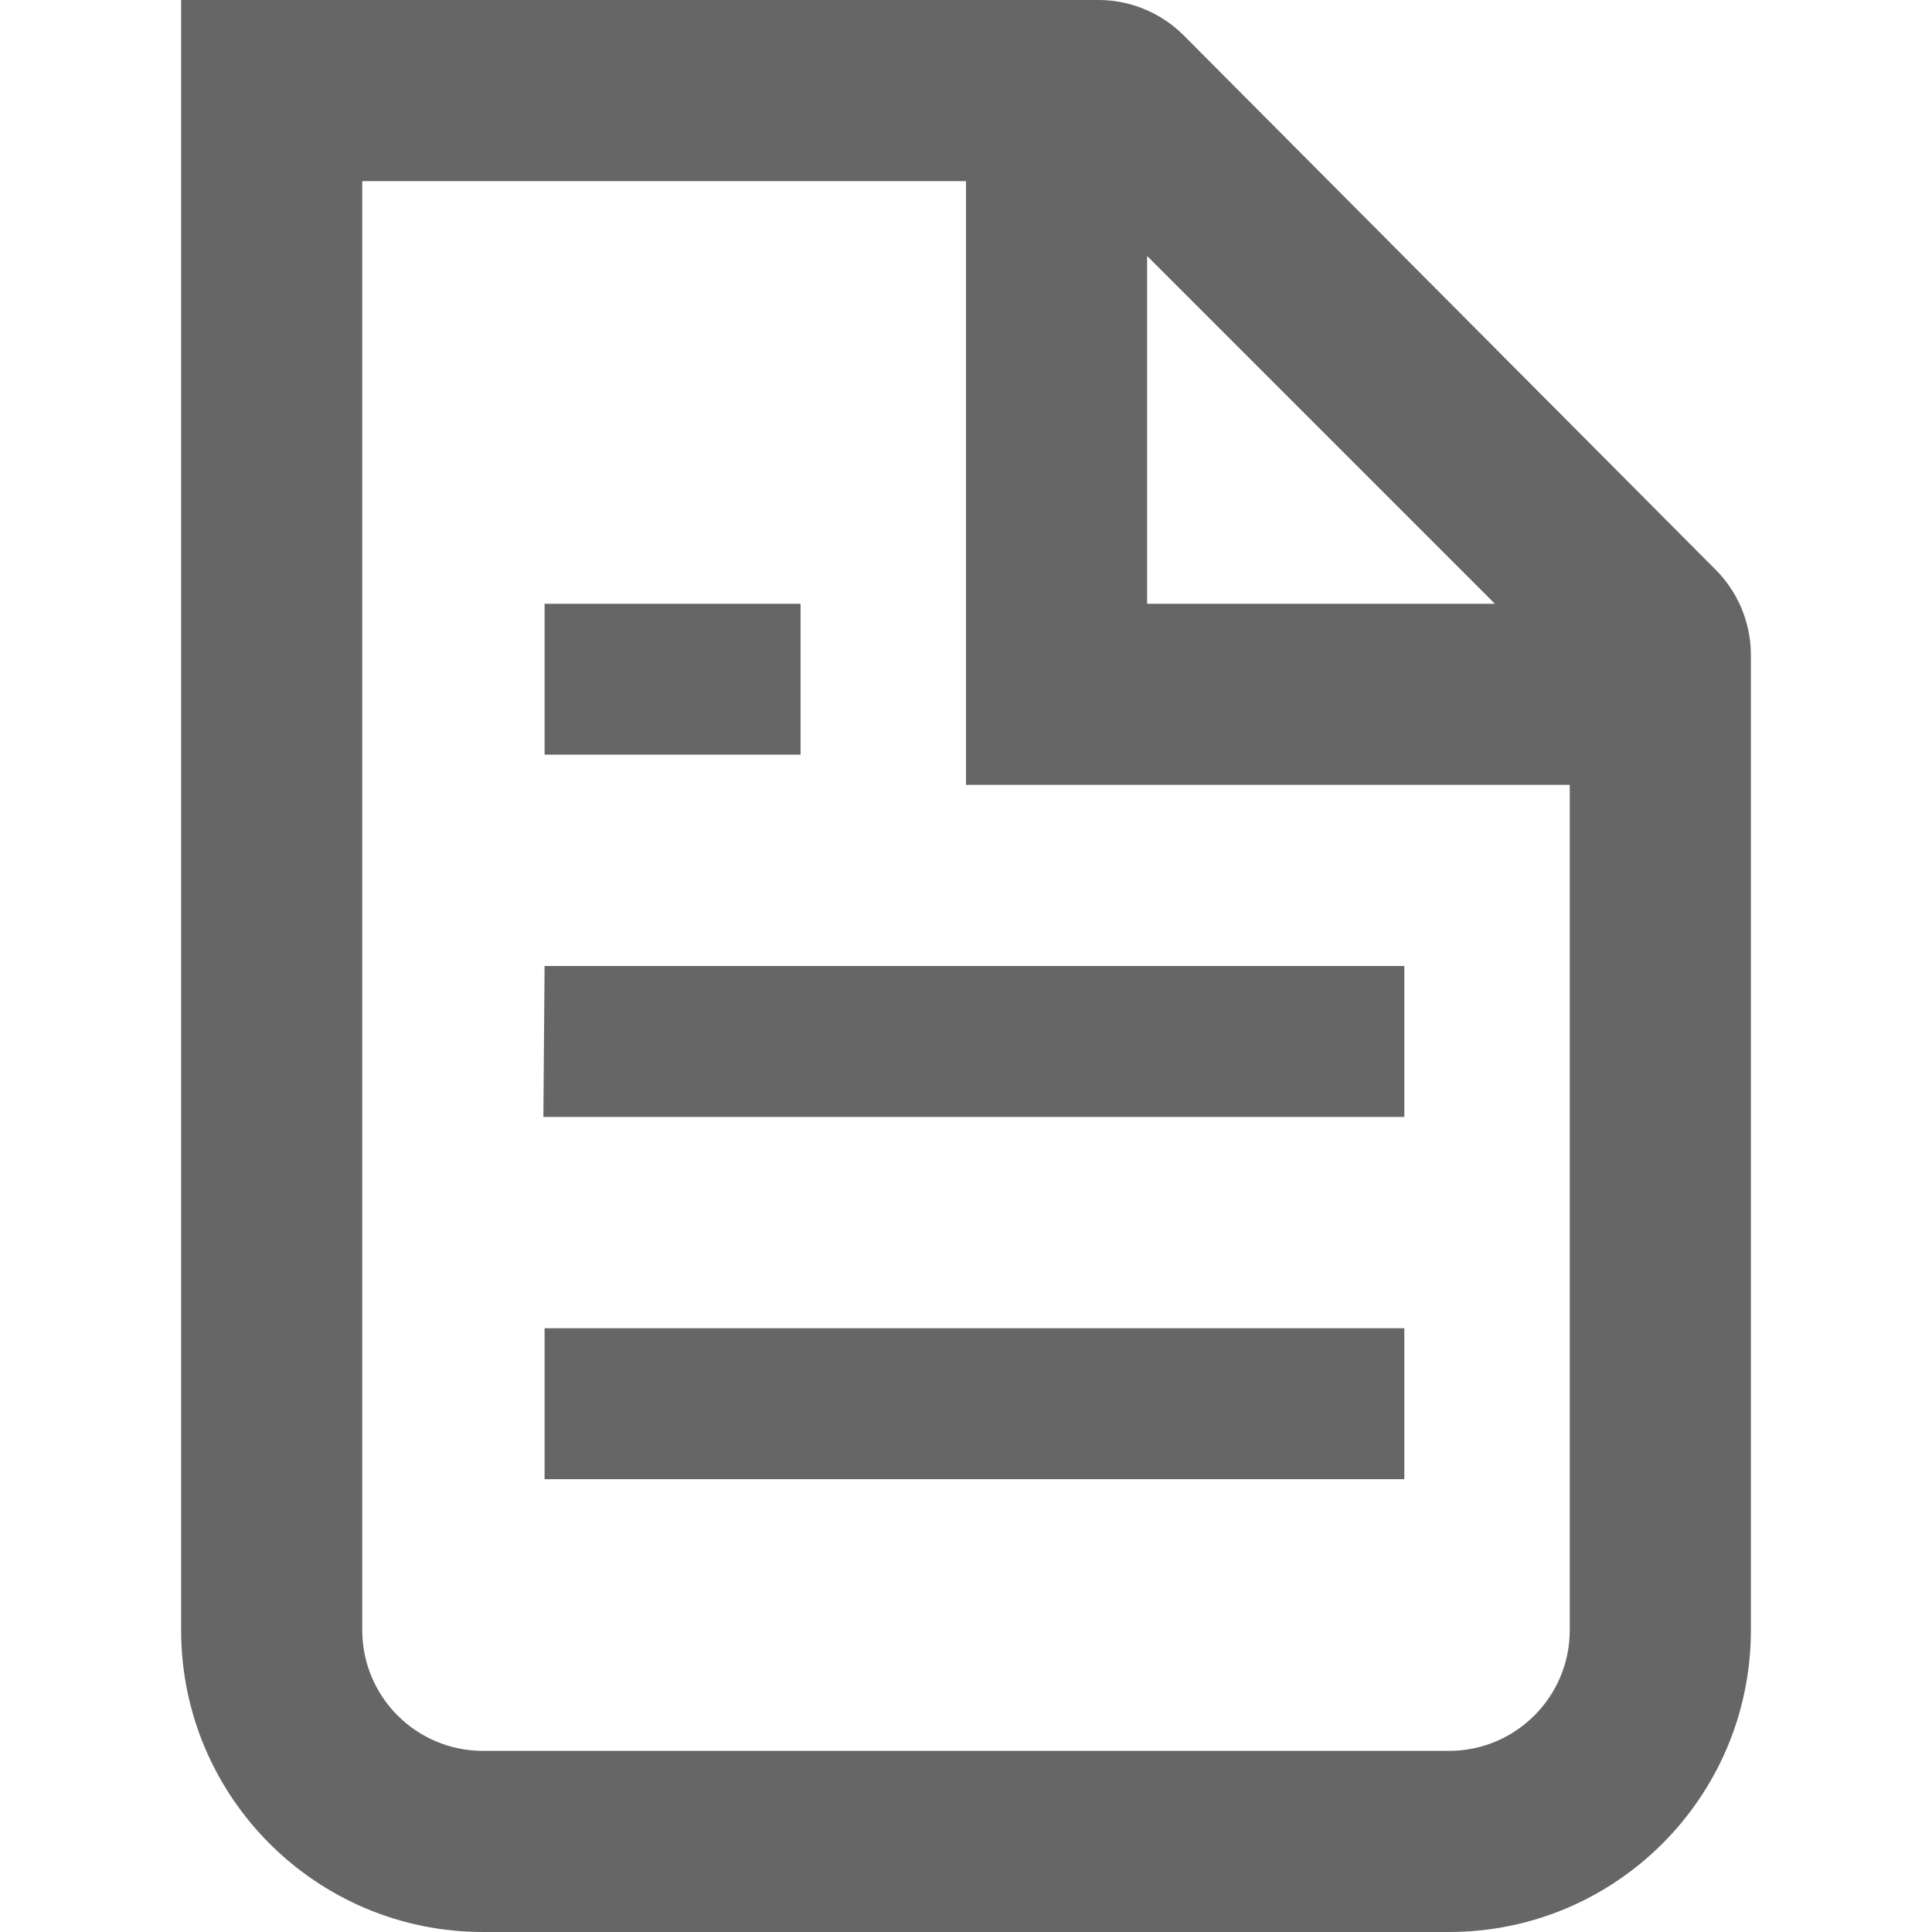
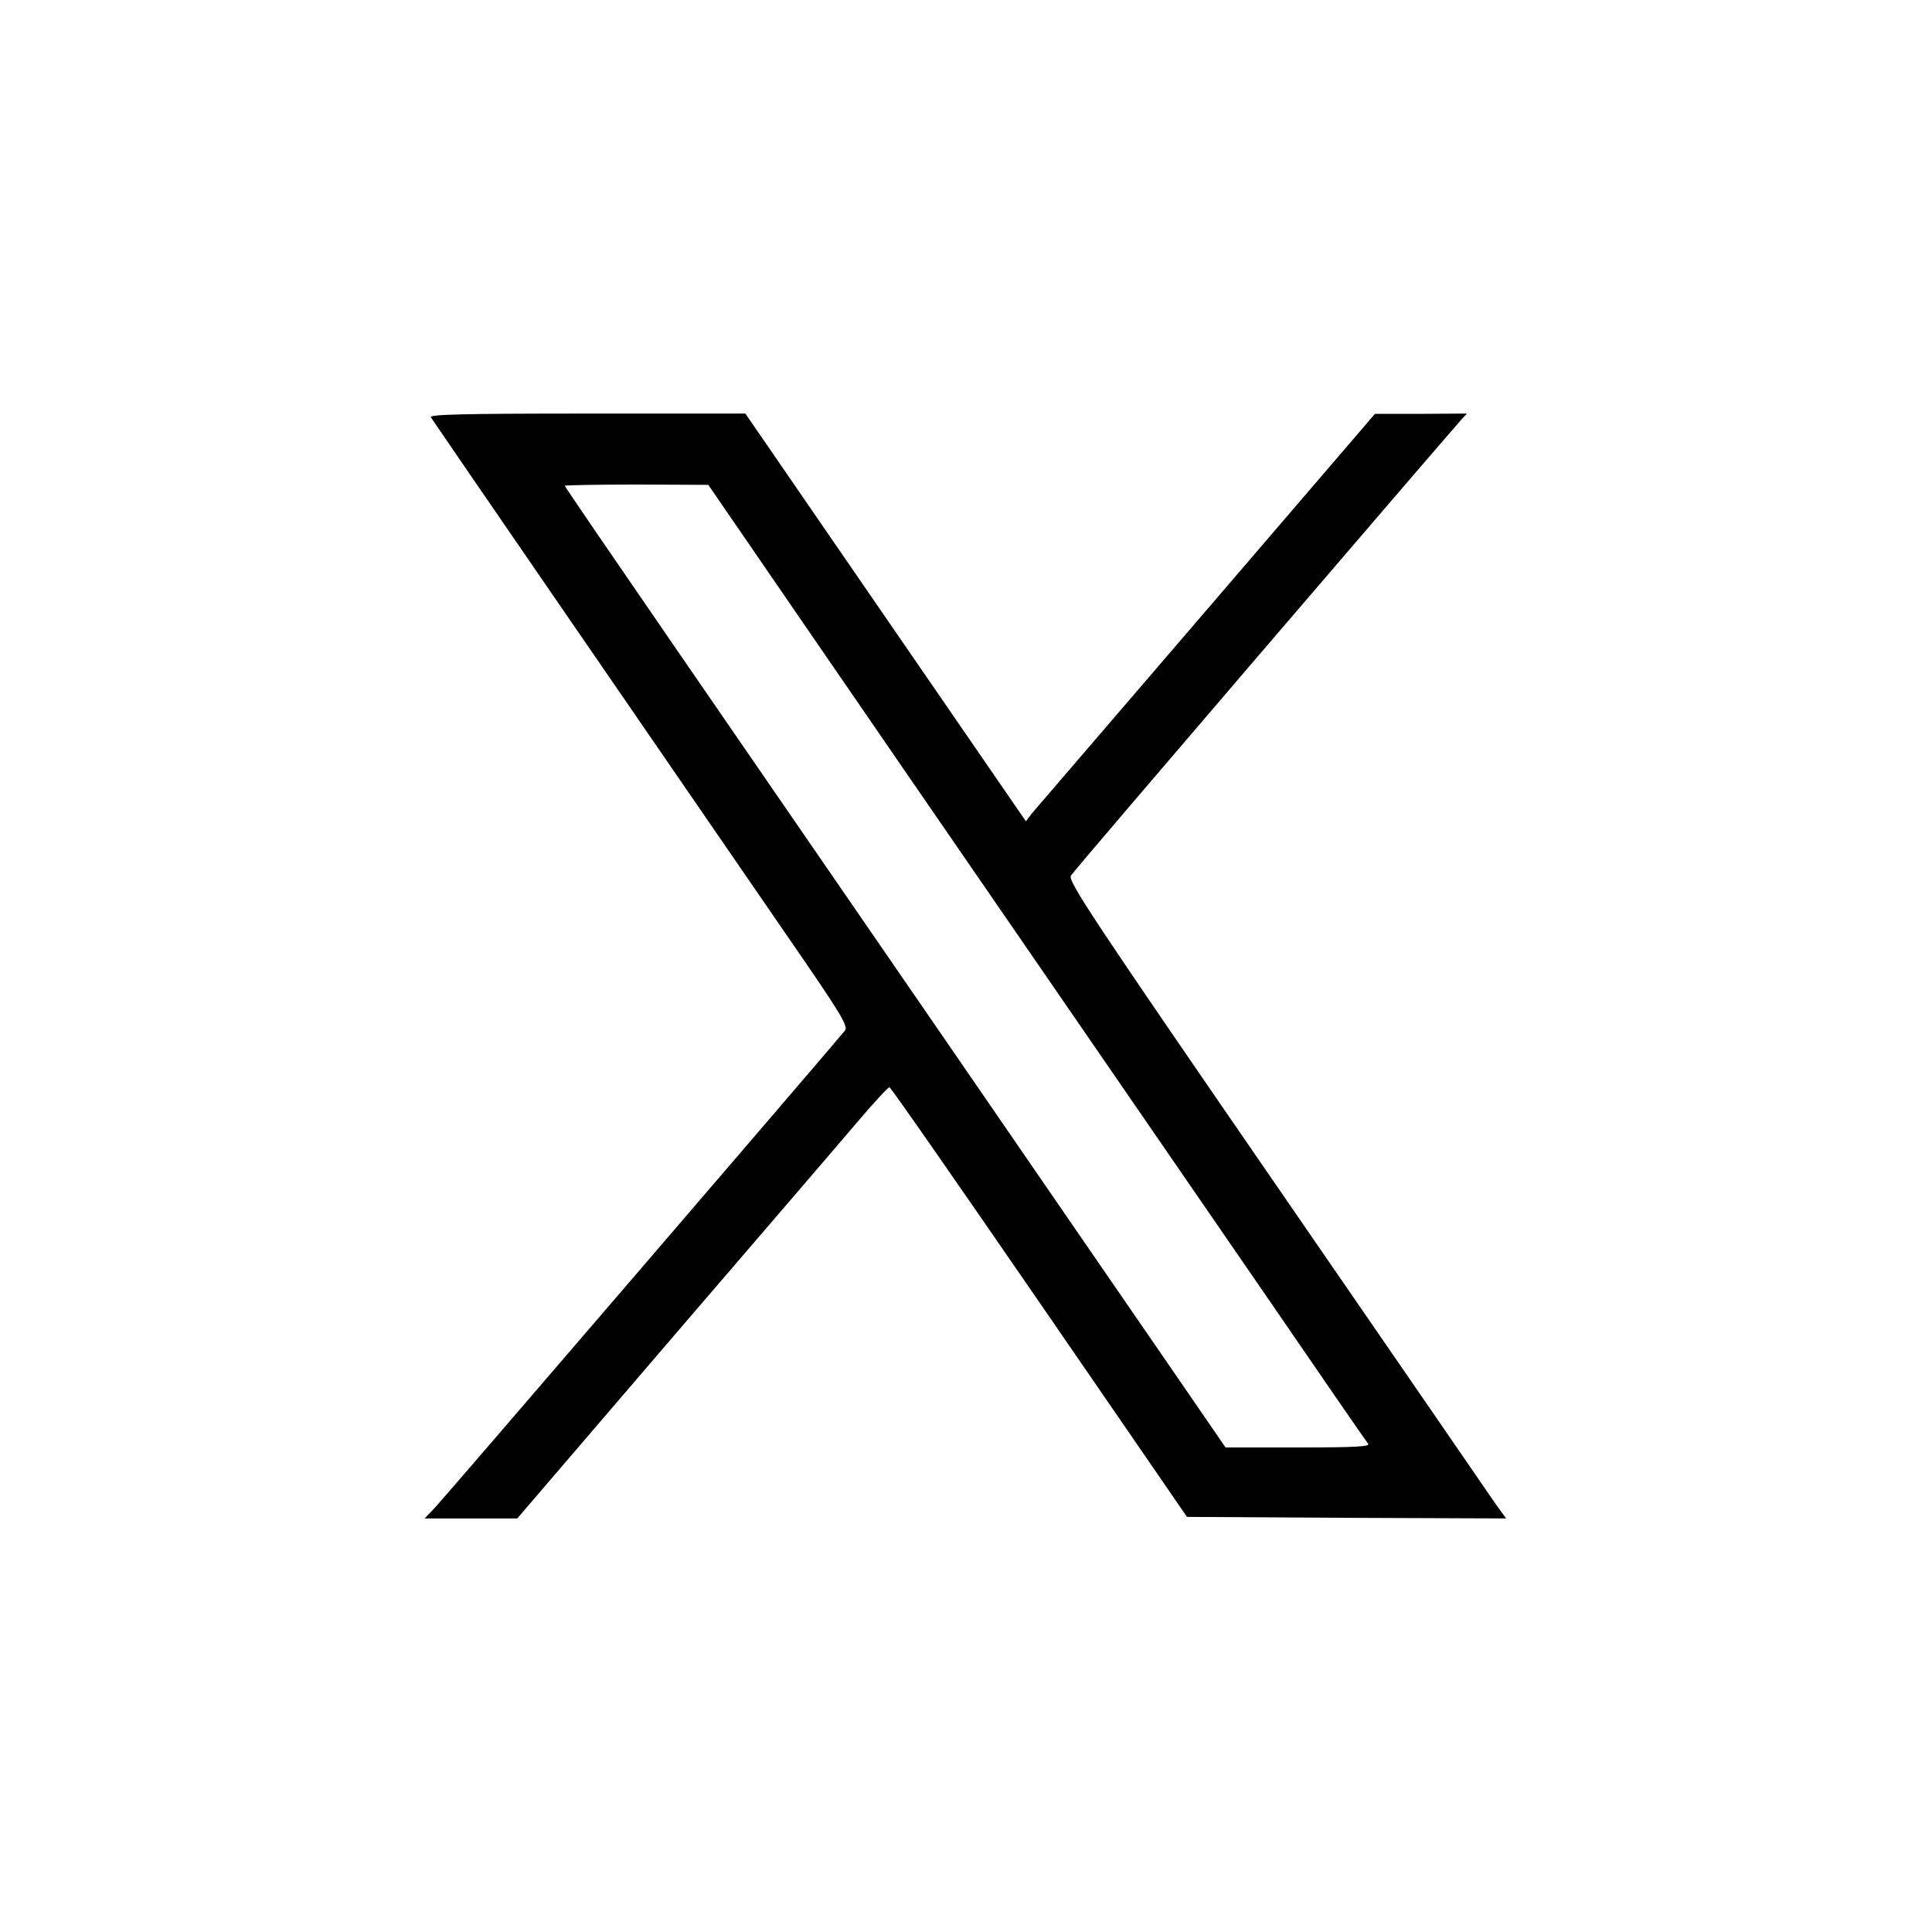
- <svg xmlns="http://www.w3.org/2000/svg" fill="none" viewBox="0 0 16 16">
-   <path d="M14.5 13.5V5.41a1 1 0 0 0-.3-.7L9.8.29A1 1 0 0 0 9.08 0H1.5v13.5A2.5 2.5 0 0 0 4 16h8a2.5 2.5 0 0 0 2.5-2.5m-1.5 0v-7H8v-5H3v12a1 1 0 0 0 1 1h8a1 1 0 0 0 1-1M9.5 5V2.12L12.38 5zM5.13 5h-.62v1.25h2.12V5zm-.62 3h7.12v1.25H4.5zm.62 3h-.62v1.25h7.12V11z" clip-rule="evenodd" fill="#666" fill-rule="evenodd" />
+ <svg xmlns="http://www.w3.org/2000/svg" version="1.0" width="626pt" height="626pt" viewBox="0 0 626 626" preserveAspectRatio="xMidYMid meet">
+   <g transform="translate(0,626) scale(0.1,-0.1)" fill="#000000" stroke="none">
+     <path d="M1396 4908 c7 -12 657 -957 1166 -1697 162 -235 187 -276 176 -290 -32 -40 -1295 -1510 -1326 -1543 l-36 -38 150 0 150 0 499 582 c275 320 545 634 600 699 55 65 103 117 107 116 5 -1 223 -315 486 -697 l478 -695 517 -3 517 -2 -34 47 c-18 27 -338 491 -711 1033 -597 867 -676 986 -665 1003 9 16 1192 1395 1263 1475 l20 22 -149 -1 -149 0 -545 -635 c-300 -349 -554 -645 -566 -659 l-20 -26 -384 558 c-211 307 -416 604 -454 660 l-71 103 -513 0 c-408 0 -512 -3 -506 -12z m1206 -666 c169 -246 499 -726 734 -1067 235 -341 575 -836 757 -1100 181 -264 334 -486 340 -493 7 -9 -39 -12 -226 -12 l-236 0 -187 272 c-103 150 -425 617 -714 1038 -290 421 -687 998 -883 1283 -196 285 -357 520 -357 523 0 2 105 4 233 4 l232 -1 307 -447z" />
+   </g>
</svg>
